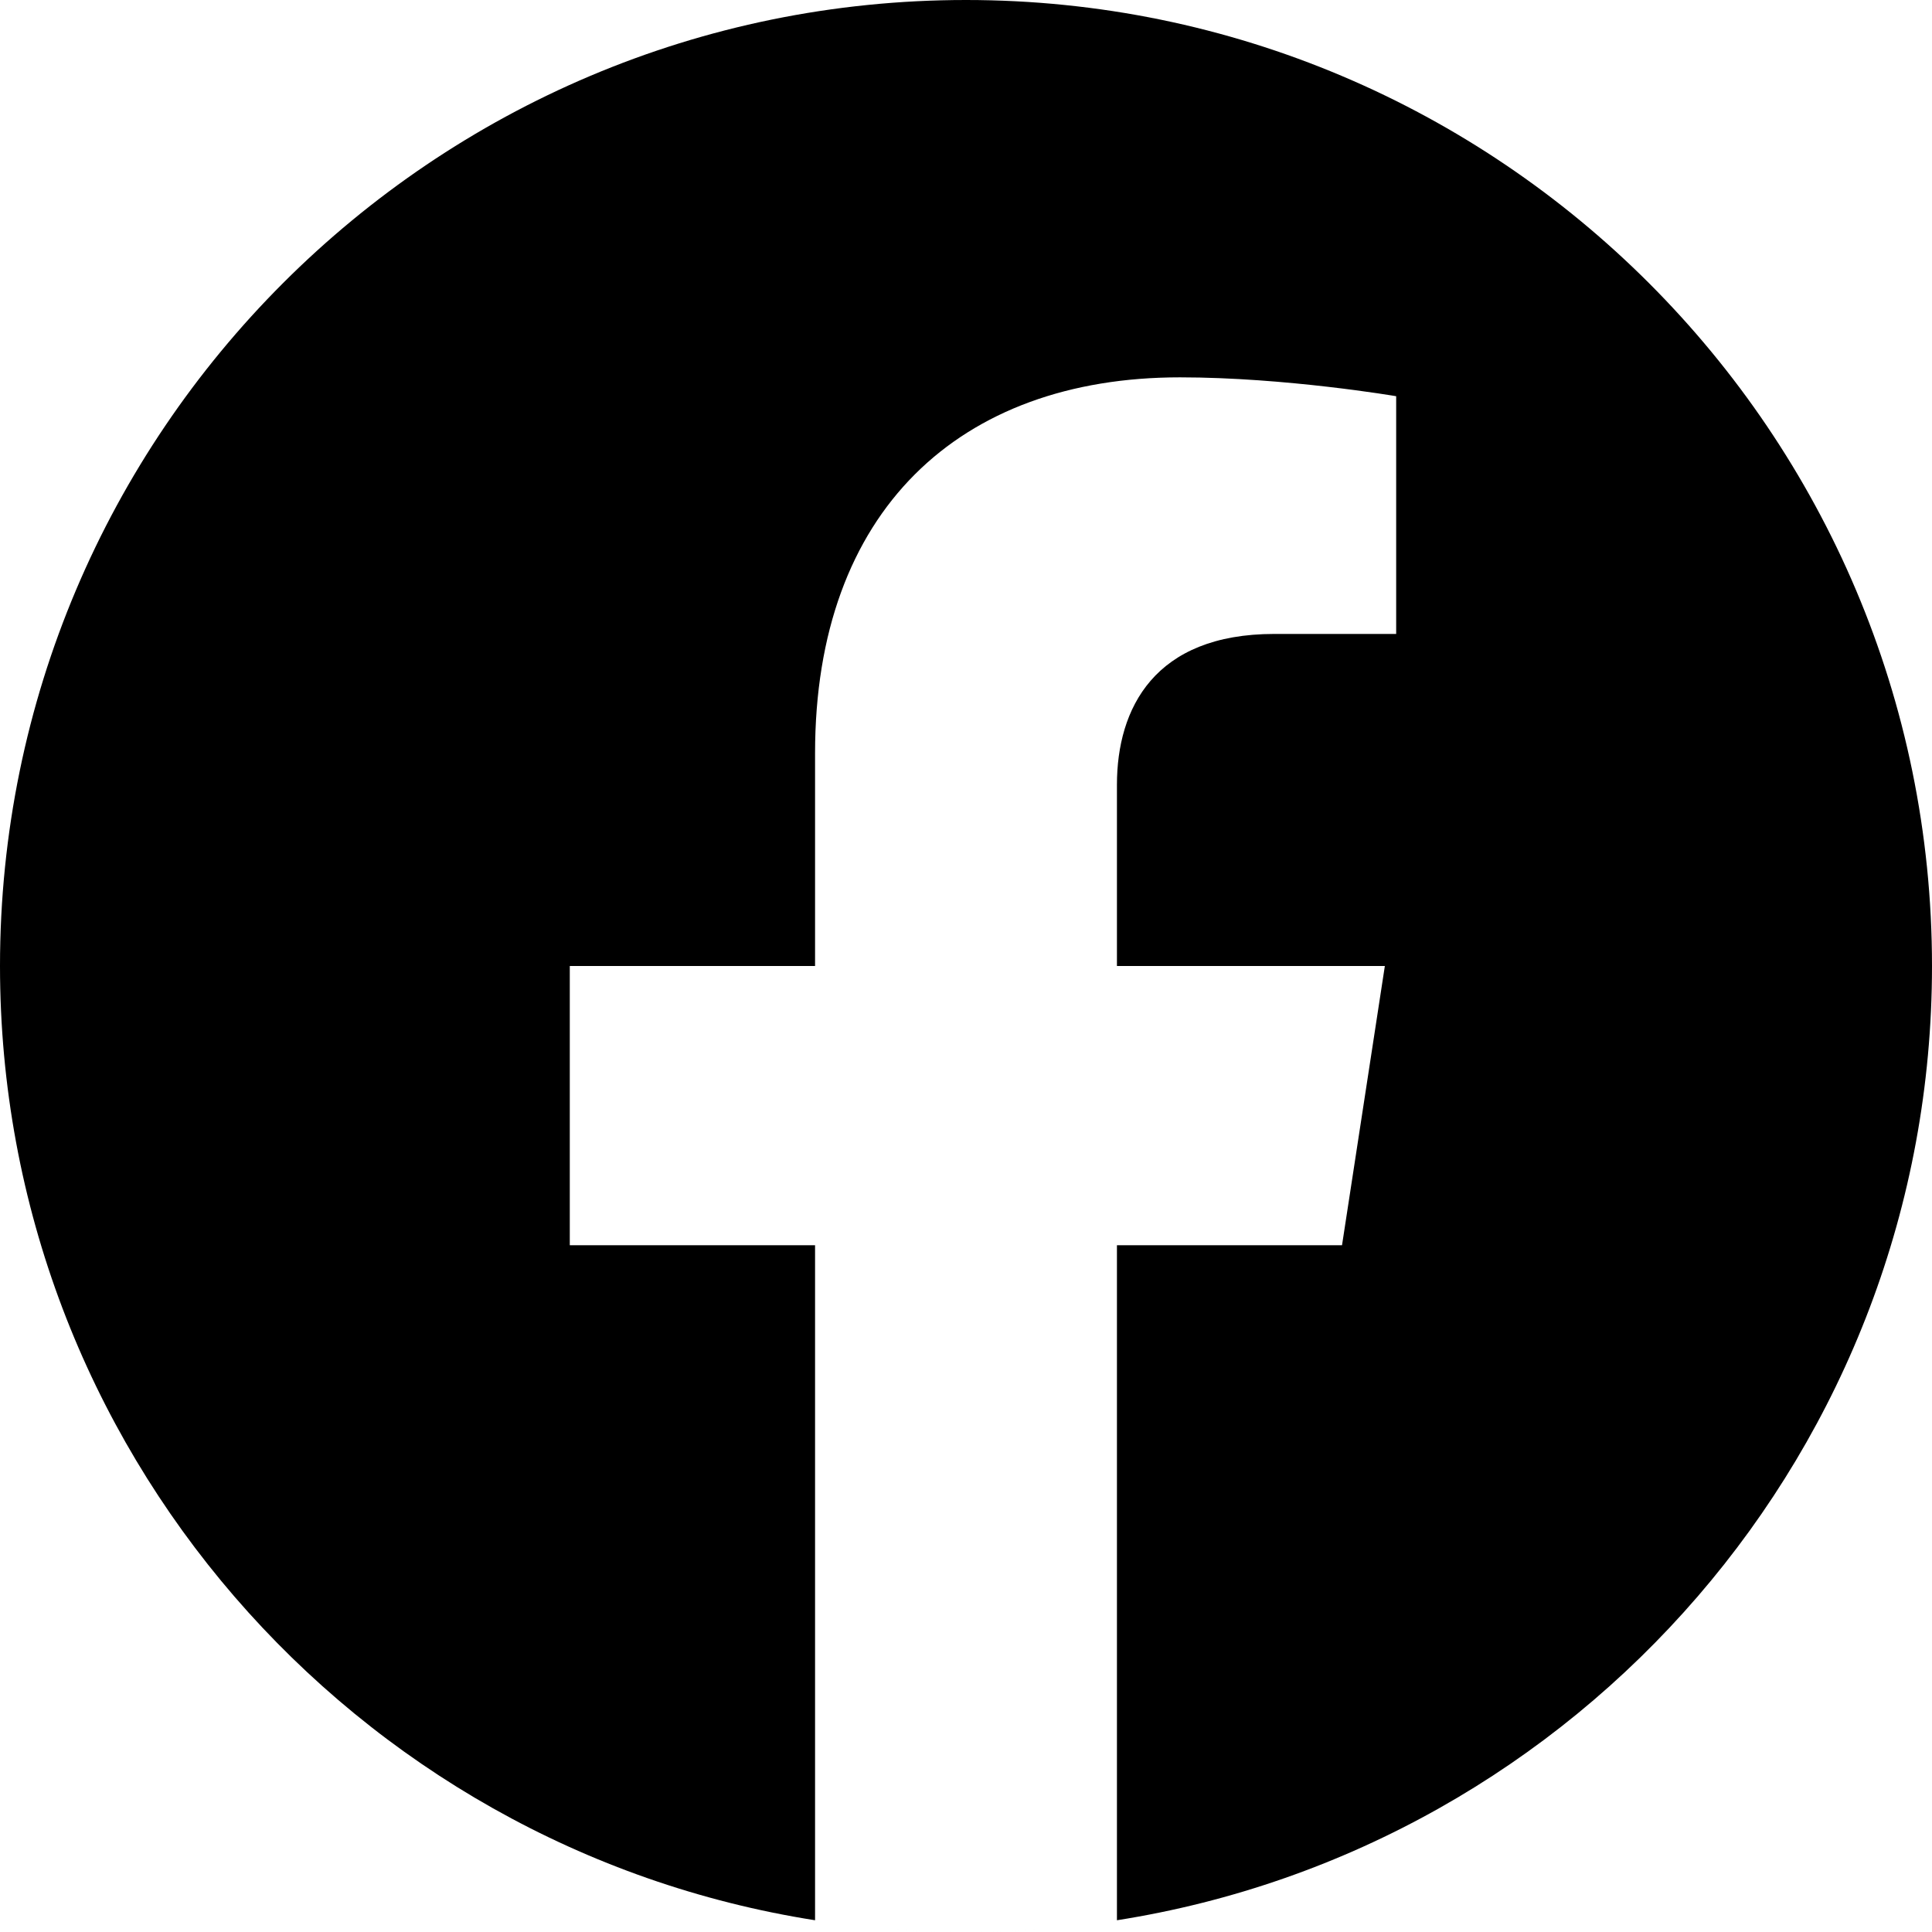
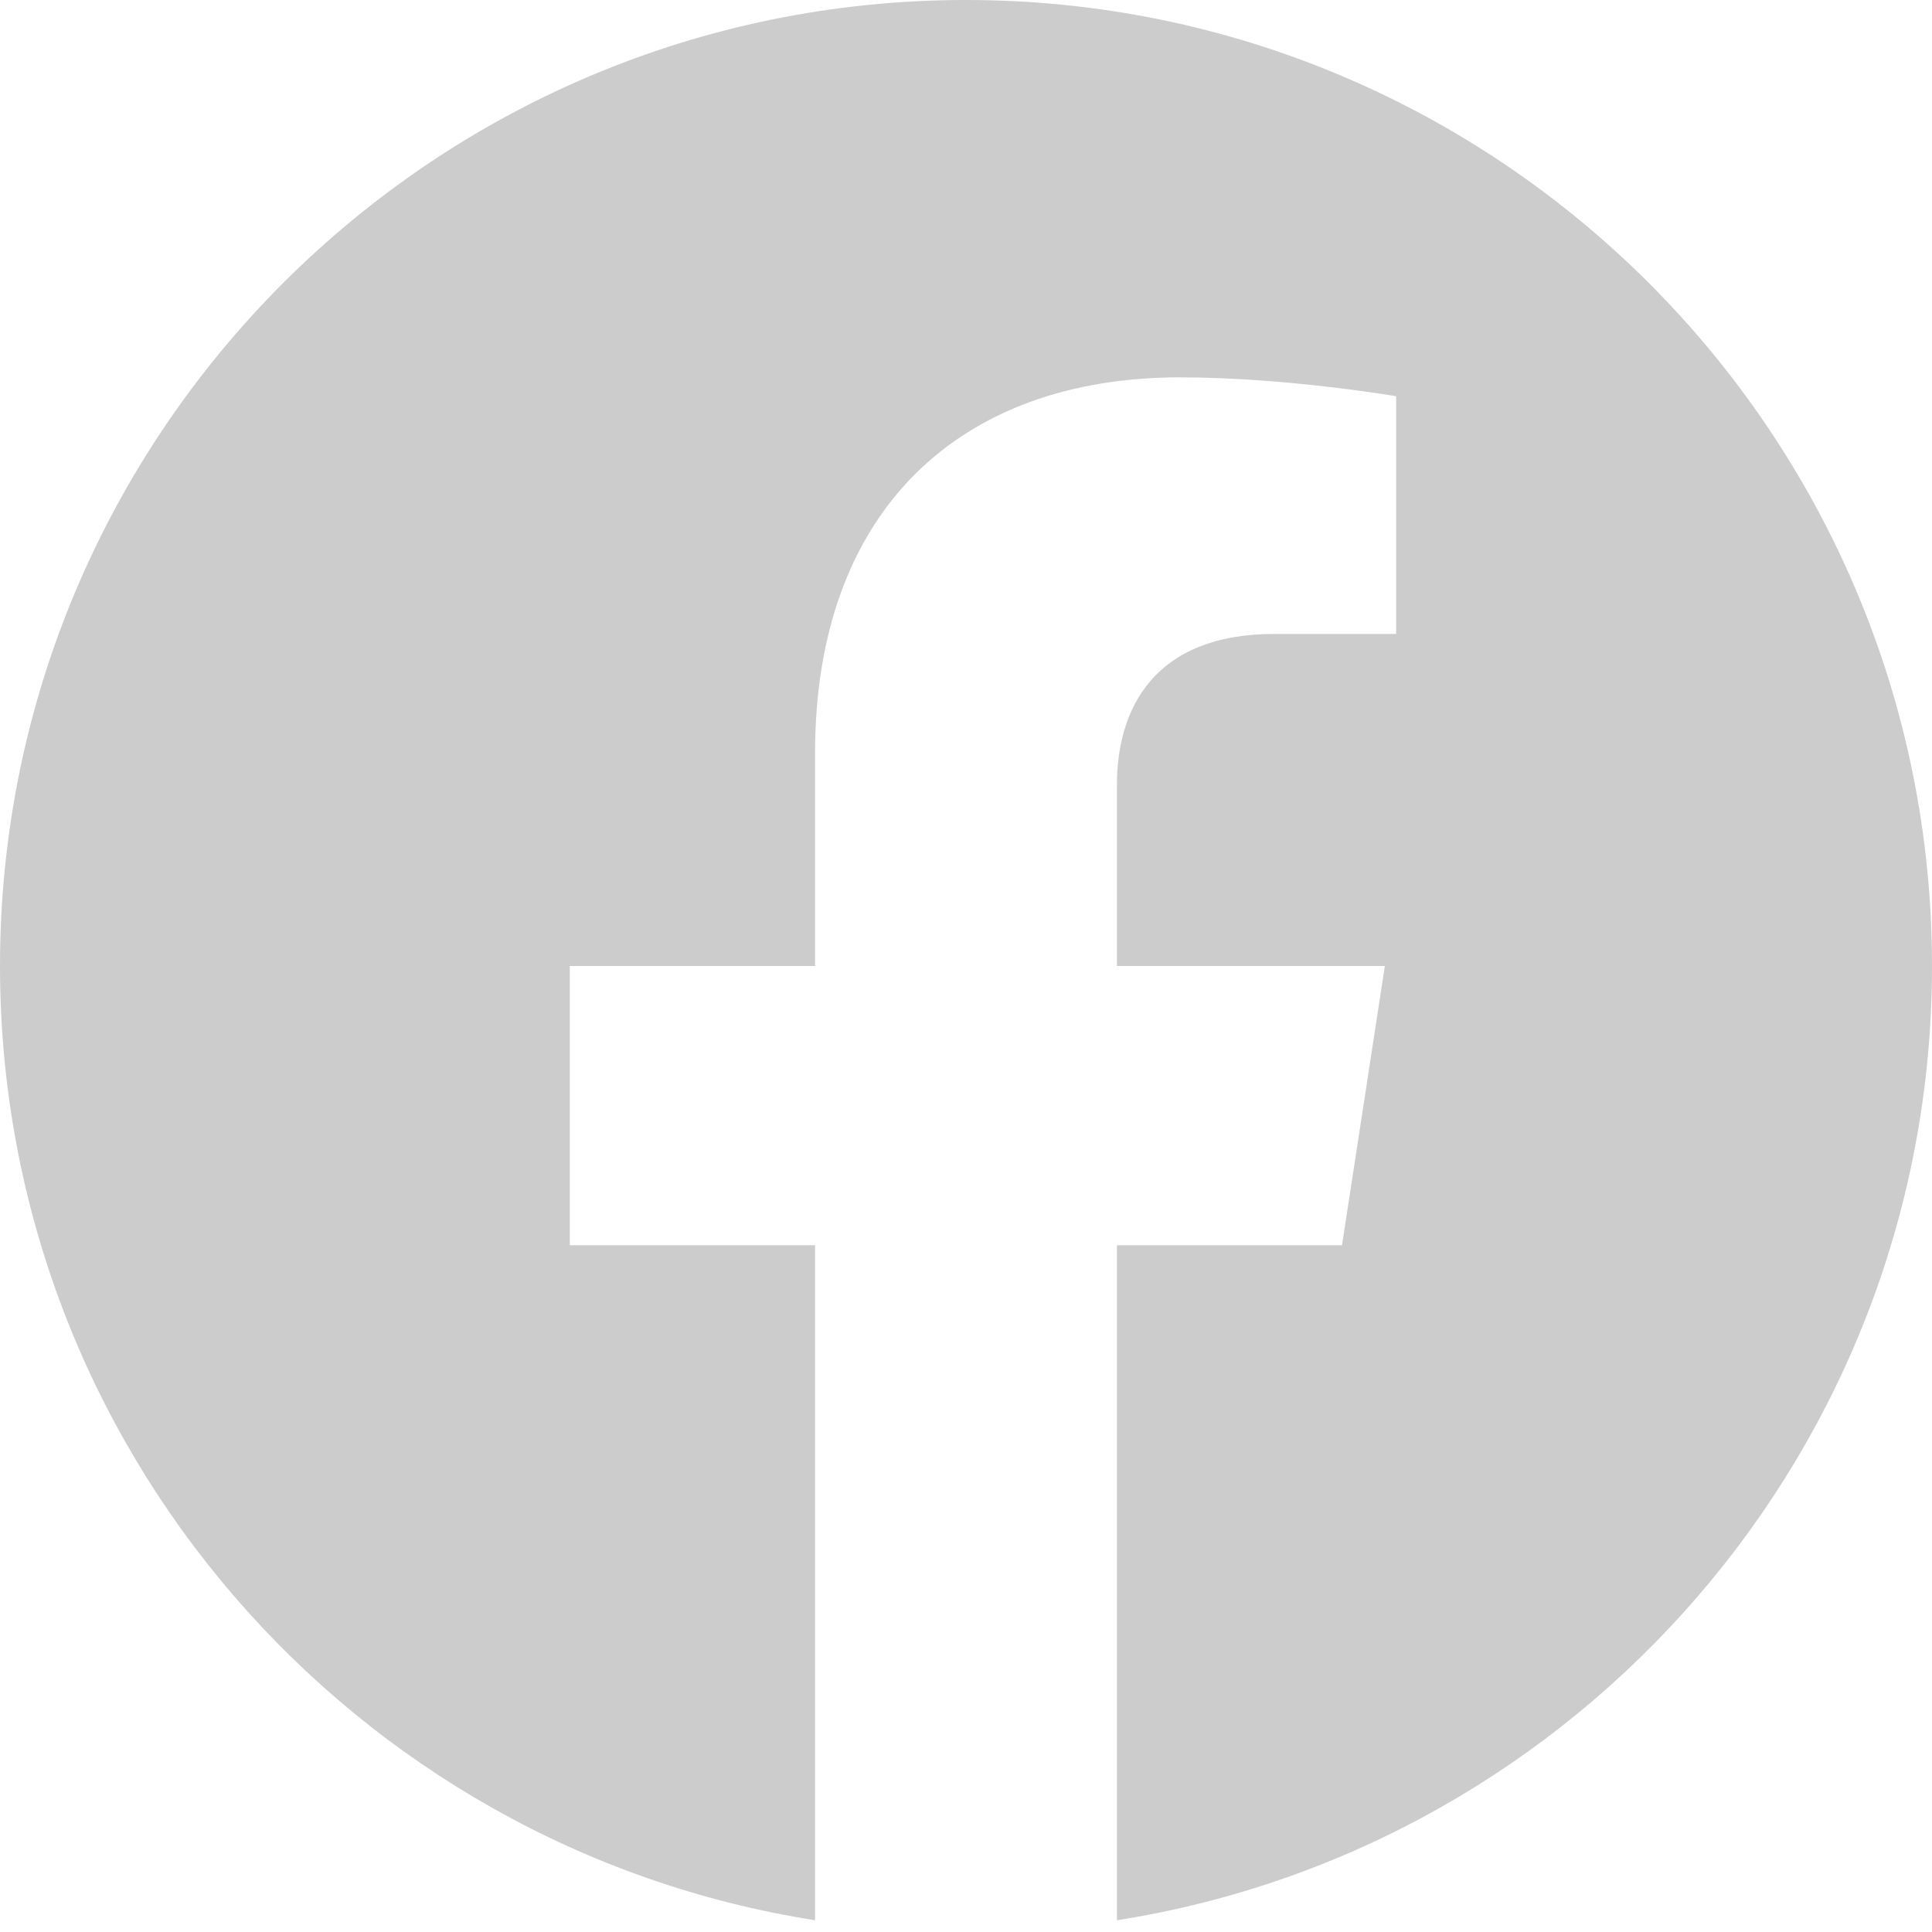
- <svg xmlns="http://www.w3.org/2000/svg" height="100%" style="fill-rule:evenodd;clip-rule:evenodd;stroke-linejoin:round;stroke-miterlimit:2;" version="1.1" viewBox="0 0 512 512" width="100%" xml:space="preserve">
+ <svg xmlns="http://www.w3.org/2000/svg" height="100%" style="fill:#CCCCCC;fill-rule:evenodd;clip-rule:evenodd;stroke-linejoin:round;stroke-miterlimit:2;" version="1.1" viewBox="0 0 512 512" width="100%" xml:space="preserve">
  <path d="M255.022,511.998l0.229,0.001l-0.079,0l-0.15,-0.001Zm1.806,0.001l-0.079,0l0.229,-0.001l-0.15,0.001Zm-2.588,-0.005l0.247,0.001l-0.142,0l-0.105,-0.001Zm3.415,0.001l-0.142,0l0.247,-0.001l-0.105,0.001Zm-4.169,-0.007l0.165,0.001l-0.132,-0.001l-0.033,0Zm4.995,0l-0.132,0.001l0.165,-0.001l-0.033,0Zm0.826,-0.009l-0.058,0.001l0.223,-0.003l-0.165,0.002Zm-6.779,-0.002l0.223,0.003l-0.058,-0.001l-0.165,-0.002Zm7.604,-0.01l-0.135,0.002l0.275,-0.004l-0.14,0.002Zm-8.404,-0.002l0.275,0.004l-0.135,-0.002l-0.14,-0.002Zm9.228,-0.012l-0.182,0.003l0.254,-0.005l-0.072,0.002Zm-9.984,-0.002l0.254,0.005l-0.182,-0.003l-0.072,-0.002Zm-0.937,-0.019l0.225,0.005l-0.04,-0.001l-0.185,-0.004Zm11.745,0.004l-0.04,0.001l0.225,-0.005l-0.185,0.004Zm-12.567,-0.025l0.309,0.008l-0.125,-0.003l-0.184,-0.005Zm13.39,0.005l-0.125,0.003l0.309,-0.008l-0.184,0.005Zm0.823,-0.022l-0.201,0.006l0.316,-0.009l-0.115,0.003Zm-14.967,-0.003l0.316,0.009l-0.201,-0.006l-0.115,-0.003Zm-0.72,-0.022l0.225,0.007l-0.212,-0.007l-0.194,-0.006l0.181,0.006Zm16.509,0l-0.212,0.007l0.225,-0.007l0.181,-0.006l-0.194,0.006Zm0.821,-0.027l-0.112,0.004l0.345,-0.012l-0.233,0.008Zm-18.371,-0.008l0.345,0.012l-0.112,-0.004l-0.233,-0.008Zm-0.749,-0.028l0.362,0.013l-0.201,-0.007l-0.161,-0.006Zm19.941,0.006l-0.201,0.007l0.362,-0.013l-0.161,0.006Zm-20.676,-0.036l0.354,0.015l-0.277,-0.011l-0.077,-0.004Zm21.495,0.004l-0.277,0.011l0.354,-0.015l-0.077,0.004Zm-22.525,-0.049l0.38,0.017l-0.093,-0.003l-0.287,-0.014Zm23.345,0.014l-0.093,0.003l0.38,-0.017l-0.287,0.014Zm-24.084,-0.048l0.394,0.018l-0.186,-0.008l-0.208,-0.01Zm24.902,0.01l-0.186,0.008l0.394,-0.018l-0.208,0.01Zm-25.63,-0.047l0.397,0.02l-0.279,-0.013l-0.118,-0.007Zm26.448,0.007l-0.279,0.013l0.397,-0.02l-0.118,0.007Zm0.818,-0.043l-0.362,0.019l0.321,-0.017l0.378,-0.021l-0.337,0.019Zm-27.925,0.002l0.321,0.017l-0.362,-0.019l-0.337,-0.019l0.378,0.021Zm28.741,-0.048l-0.16,0.009l0.406,-0.023l-0.246,0.014Zm-29.844,-0.014l0.406,0.023l-0.16,-0.009l-0.246,-0.014Zm-0.722,-0.043l0.405,0.024l-0.253,-0.014l-0.152,-0.01Zm31.382,0.01l-0.253,0.014l0.405,-0.024l-0.152,0.01Zm-32.071,-0.053l0.365,0.023l-0.34,-0.021l-0.342,-0.022l0.317,0.02Zm32.887,0.002l-0.34,0.021l0.365,-0.023l0.317,-0.02l-0.342,0.022Zm0.814,-0.053l-0.122,0.008l0.387,-0.026l-0.265,0.018Zm-34.755,-0.018l0.387,0.026l-0.122,-0.008l-0.265,-0.018Zm-0.721,-0.05l0.38,0.027l-0.208,-0.014l-0.172,-0.013Zm36.29,0.013l-0.208,0.014l0.38,-0.027l-0.172,0.013Zm-37.009,-0.064l0.349,0.025l-0.271,-0.019l-0.078,-0.006Zm37.822,0.006l-0.271,0.019l0.349,-0.025l-0.078,0.006Zm-38.789,-0.079l0.306,0.023l-0.074,-0.005l-0.232,-0.018Zm39.602,0.018l-0.074,0.005l0.306,-0.023l-0.232,0.018Zm0.811,-0.063l-0.146,0.011l0.311,-0.025l-0.165,0.014Zm-41.157,-0.014l0.311,0.025l-0.146,-0.011l-0.165,-0.014Zm-0.725,-0.059l0.264,0.022l-0.186,-0.015l-0.078,-0.007Zm42.694,0.007l-0.186,0.015l0.264,-0.022l-0.078,0.007Zm-43.492,-0.074l0.079,0.007l-0.013,-0.001l-0.066,-0.006Zm44.302,0.006l-0.013,0.001l0.079,-0.007l-0.066,0.006Zm0.81,-0.071l-0.072,0.006l0.181,-0.016l-0.109,0.01Zm-45.965,-0.01l0.181,0.016l-0.072,-0.006l-0.109,-0.01Zm-0.75,-0.068l0.135,0.013l-0.084,-0.008l-0.051,-0.005Zm47.523,0.005l-0.084,0.008l0.135,-0.013l-0.051,0.005Zm-63.736,-2.025c-122.319,-19.226 -216,-125.203 -216,-252.887c0,-141.29 114.71,-256 256,-256c141.29,0 256,114.71 256,256c0,127.684 -93.681,233.661 -216,252.887l0,-178.887l59.65,0l11.35,-74l-71,0l0,-48.021c0,-20.245 9.918,-39.979 41.719,-39.979l32.281,0l0,-63c0,0 -29.296,-5 -57.305,-5c-58.476,0 -96.695,35.44 -96.695,99.6l0,56.4l-65,0l0,74l65,0l0,178.887Z" />
</svg>
